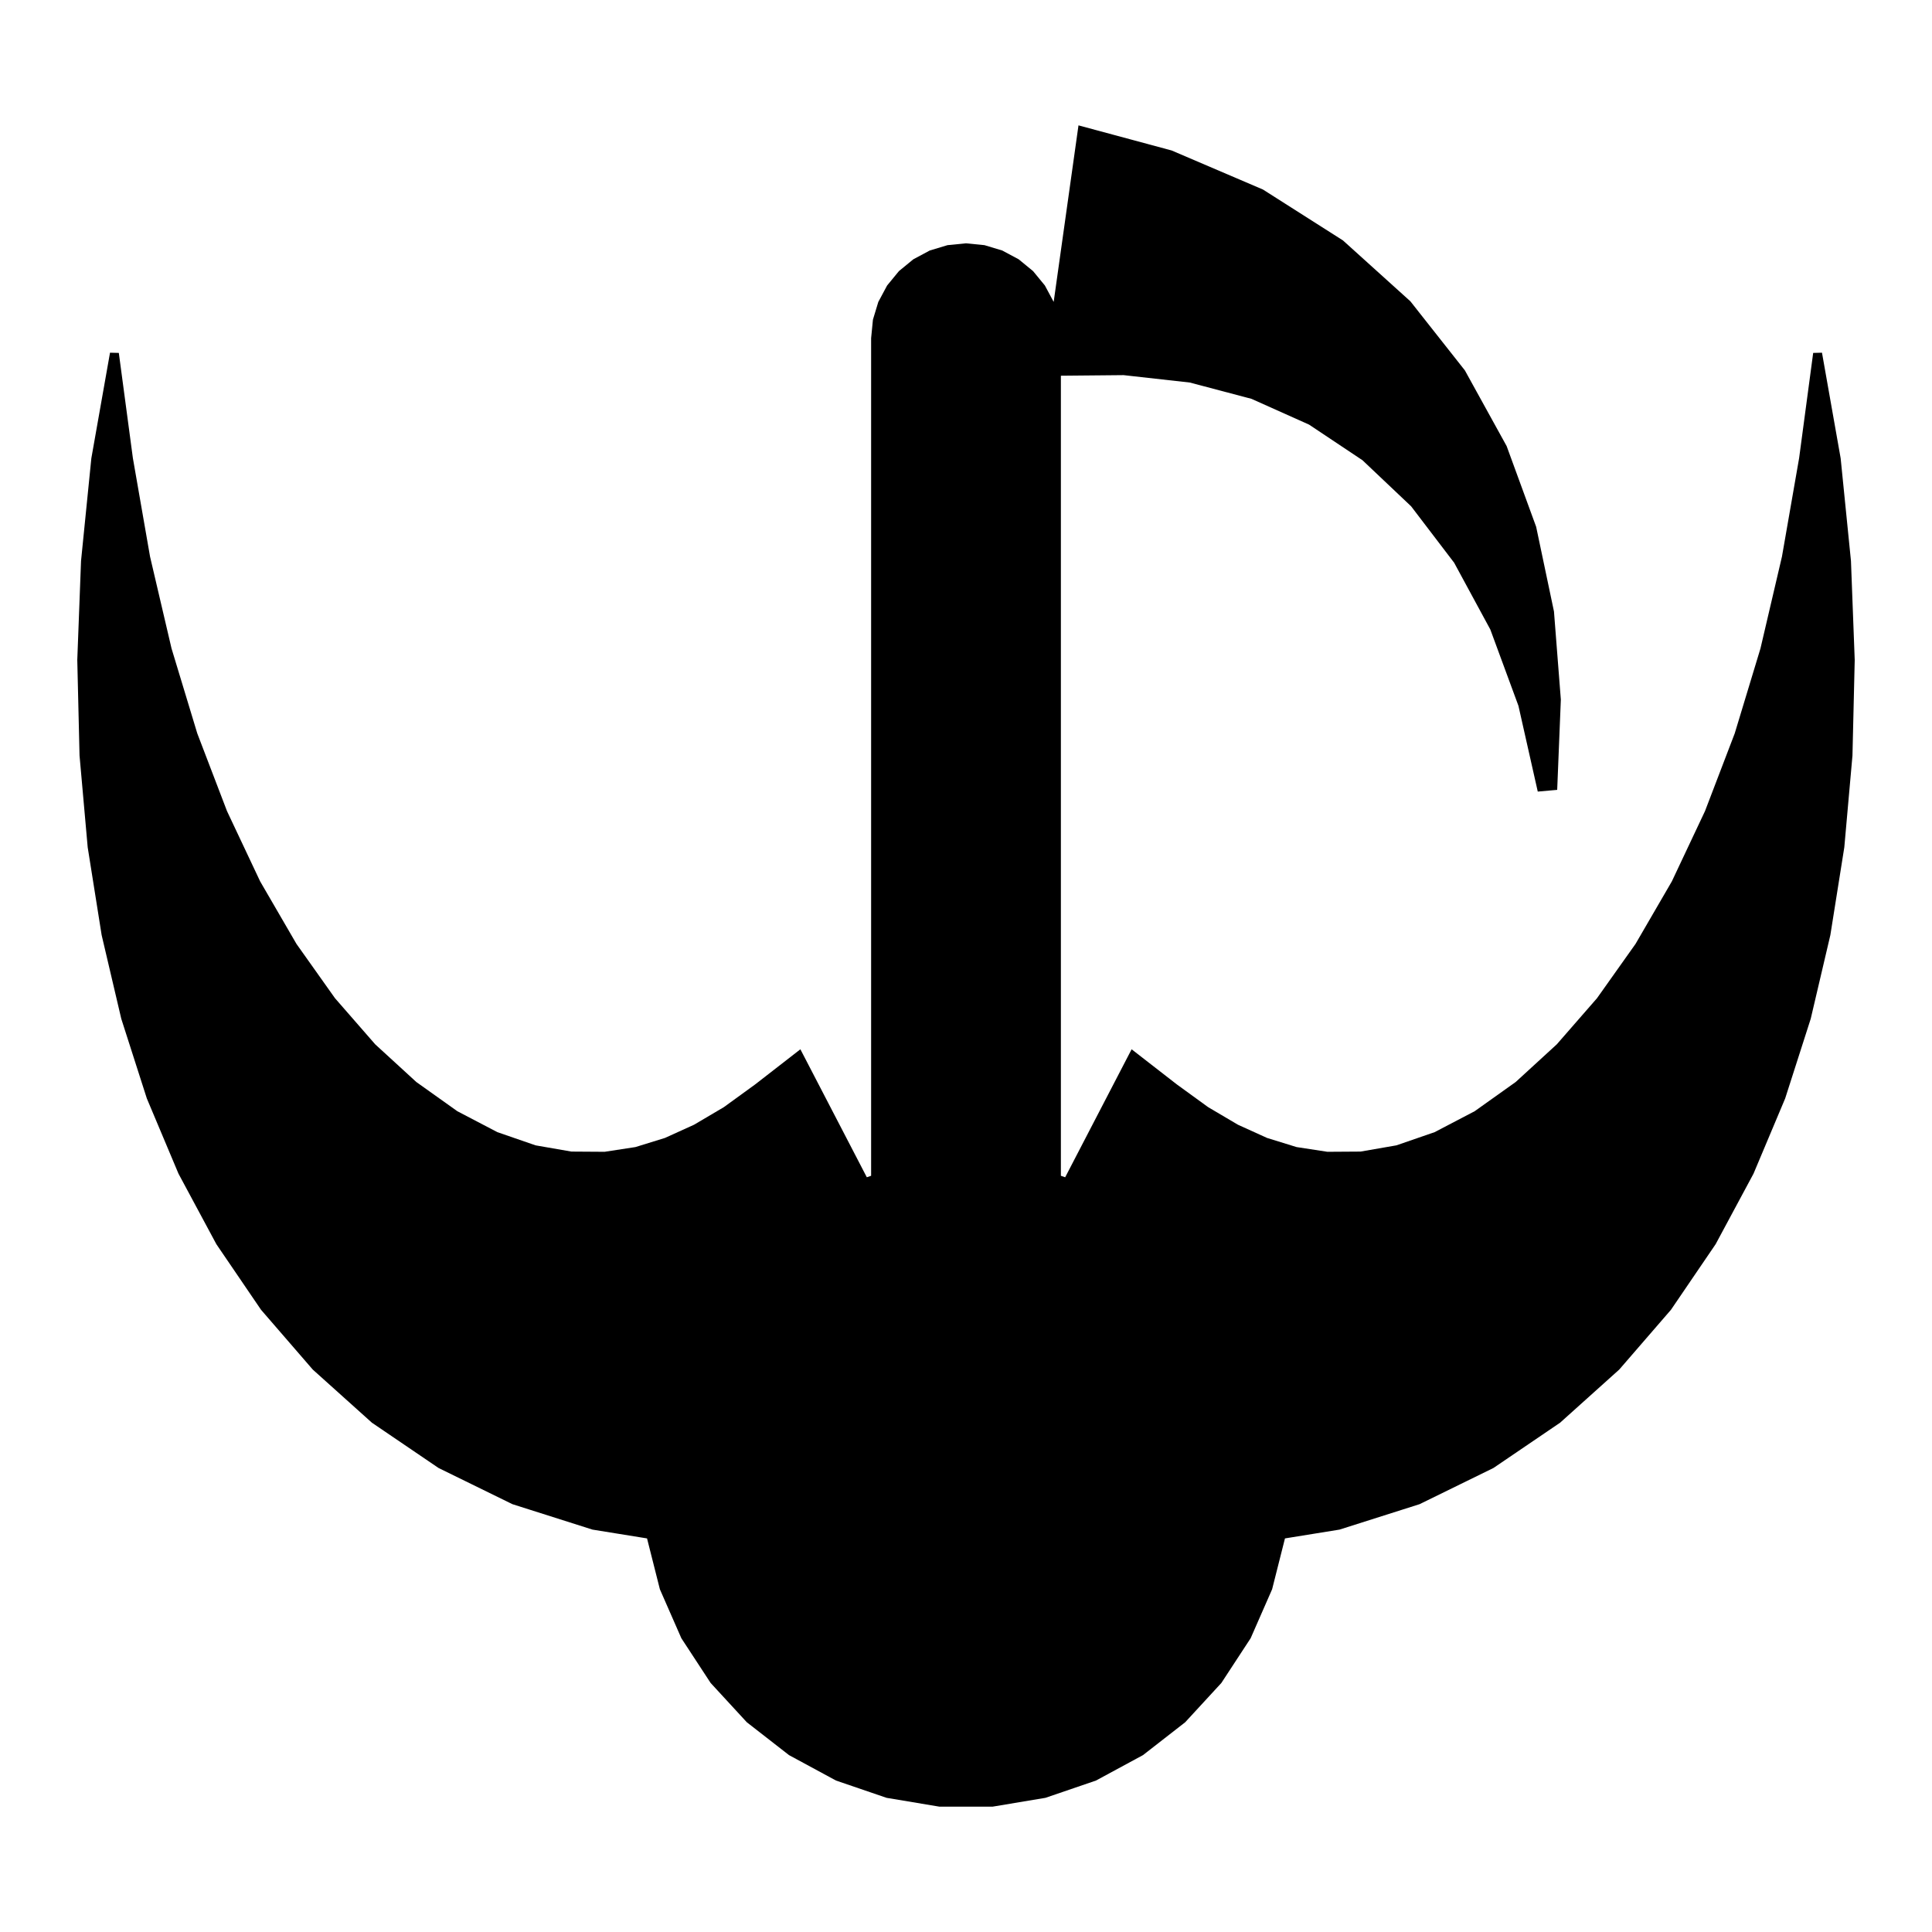
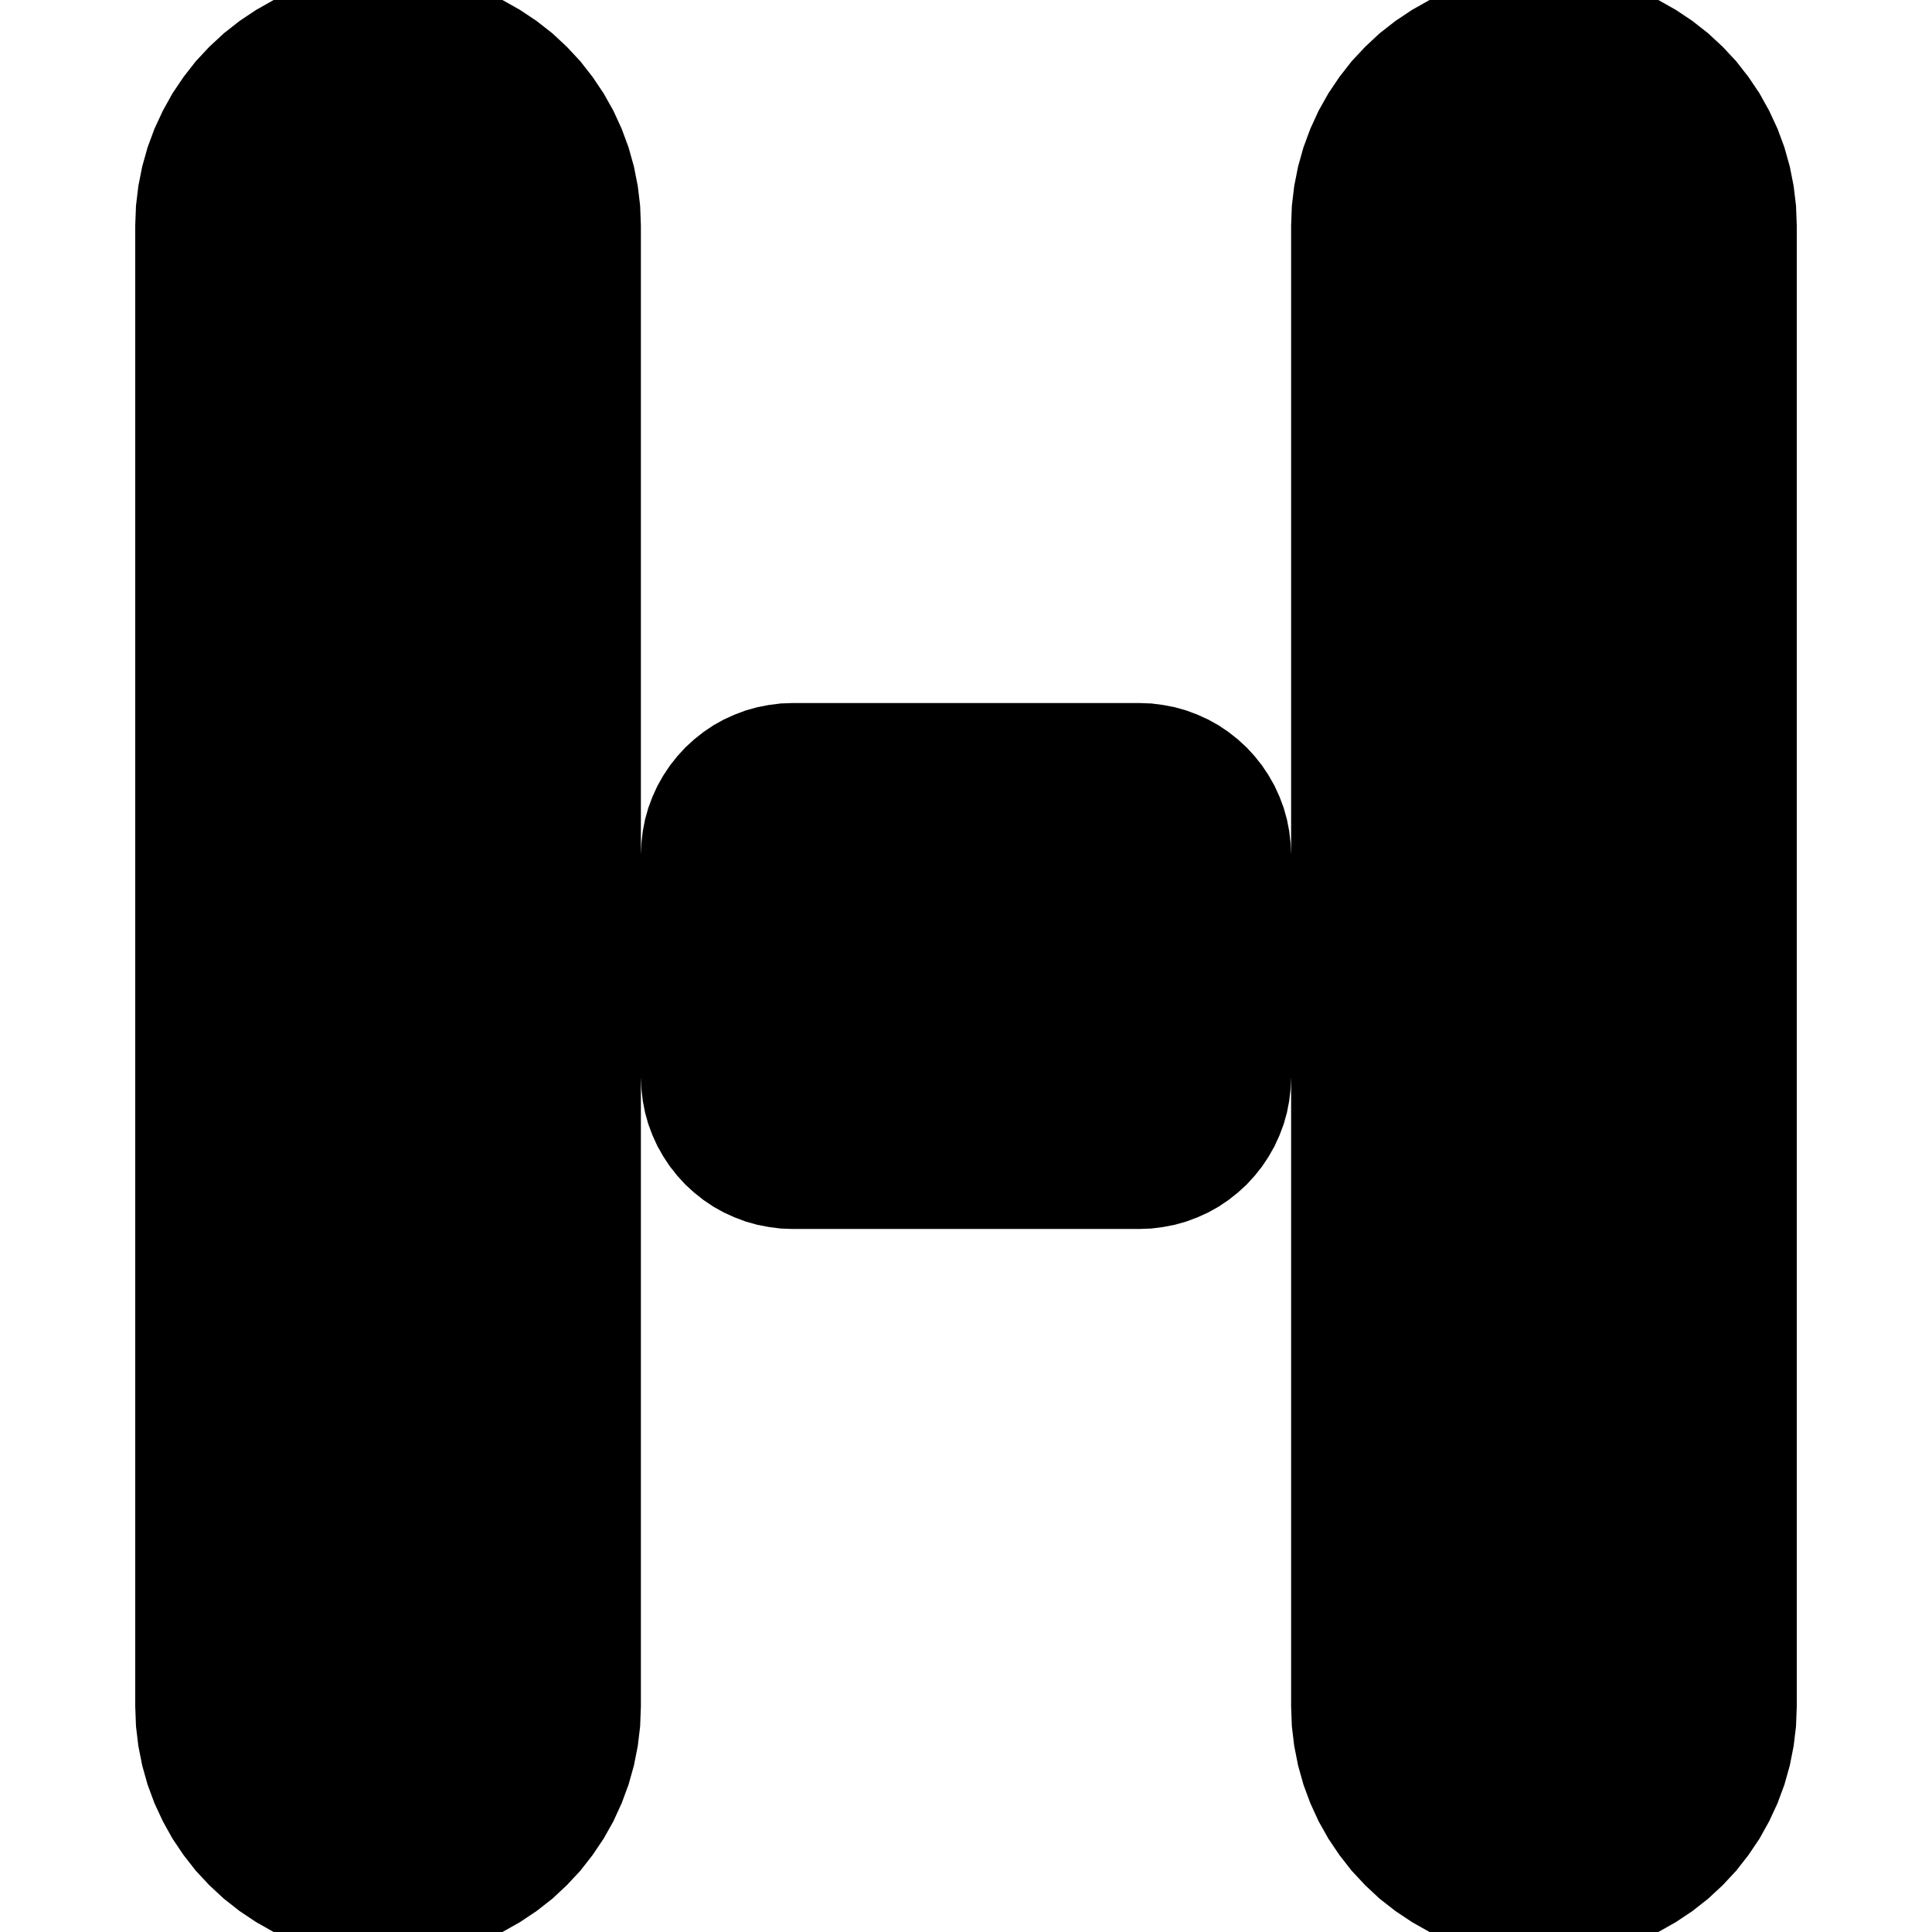
<svg xmlns="http://www.w3.org/2000/svg" width="18" height="18" viewBox="0 0 18 18">
-   <path fill="#000000" fill-rule="nonzero" d="M 9.546,13.8 L 8.818,14.068 L 7.976,14.286 L 7.137,14.391 L 6.313,14.379 L 5.52,14.251 L 4.774,14.014 L 4.086,13.677 L 3.465,13.255 L 2.914,12.76 L 2.432,12.203 L 2.016,11.592 L 1.663,10.935 L 1.368,10.234 L 1.13,9.492 L 0.947,8.712 L 0.817,7.894 L 0.741,7.039 L 0.72,6.149 L 0.755,5.226 L 0.851,4.27 L 1.025,3.286 L 1.107,3.288 L 1.238,4.268 L 1.398,5.186 L 1.598,6.041 L 1.838,6.833 L 2.115,7.557 L 2.424,8.212 L 2.762,8.794 L 3.121,9.3 L 3.496,9.73 L 3.879,10.081 L 4.261,10.353 L 4.634,10.548 L 4.99,10.671 L 5.324,10.729 L 5.633,10.731 L 5.92,10.687 L 6.195,10.602 L 6.466,10.479 L 6.744,10.315 L 7.036,10.103 L 7.457,9.776 Z M 10.543,9.776 L 10.964,10.103 L 11.256,10.315 L 11.534,10.479 L 11.805,10.602 L 12.08,10.687 L 12.367,10.731 L 12.676,10.729 L 13.01,10.671 L 13.366,10.548 L 13.739,10.353 L 14.121,10.081 L 14.504,9.73 L 14.879,9.3 L 15.238,8.794 L 15.576,8.212 L 15.885,7.557 L 16.162,6.833 L 16.402,6.041 L 16.602,5.186 L 16.762,4.268 L 16.893,3.288 L 16.975,3.286 L 17.149,4.27 L 17.245,5.226 L 17.28,6.149 L 17.259,7.039 L 17.183,7.894 L 17.053,8.712 L 16.87,9.492 L 16.632,10.234 L 16.337,10.935 L 15.984,11.592 L 15.568,12.203 L 15.086,12.76 L 14.535,13.255 L 13.914,13.677 L 13.226,14.014 L 12.48,14.251 L 11.687,14.379 L 10.863,14.391 L 10.024,14.286 L 9.182,14.068 L 8.454,13.8 Z M 8.116,13.828 L 8.116,3.151 L 8.116,3.151 L 8.133,2.978 L 8.183,2.813 L 8.265,2.66 L 8.375,2.526 L 8.509,2.416 L 8.662,2.334 L 8.828,2.284 L 9,2.267 L 9.172,2.284 L 9.338,2.334 L 9.491,2.416 L 9.625,2.526 L 9.735,2.66 L 9.817,2.813 L 9.867,2.978 L 9.884,3.151 L 9.884,13.828 Z M 10.048,1.168 L 10.916,1.402 L 11.767,1.766 L 12.512,2.24 L 13.14,2.807 L 13.648,3.451 L 14.037,4.156 L 14.312,4.908 L 14.478,5.697 L 14.542,6.518 L 14.508,7.359 L 14.327,7.375 L 14.147,6.576 L 13.885,5.865 L 13.548,5.243 L 13.147,4.717 L 12.694,4.288 L 12.196,3.956 L 11.66,3.716 L 11.085,3.564 L 10.468,3.495 L 9.72,3.502 Z M 12.015,13.828 L 11.974,14.324 L 11.852,14.807 L 11.652,15.263 L 11.379,15.68 L 11.042,16.046 L 10.649,16.352 L 10.211,16.589 L 9.74,16.75 L 9.249,16.832 L 8.751,16.832 L 8.26,16.75 L 7.789,16.589 L 7.351,16.352 L 6.958,16.046 L 6.621,15.68 L 6.348,15.263 L 6.148,14.807 L 6.026,14.324 L 5.985,13.828 L 6.026,13.332 L 6.148,12.849 L 6.348,12.393 L 6.621,11.976 L 6.958,11.61 L 7.351,11.304 L 7.789,11.067 L 8.26,10.905 L 8.751,10.823 L 9.249,10.823 L 9.74,10.905 L 10.211,11.067 L 10.649,11.304 L 11.042,11.61 L 11.379,11.976 L 11.652,12.393 L 11.852,12.849 L 11.974,13.332 Z" />
+   <path fill="#000000" fill-rule="nonzero" d="M 1.26,2.101 L 1.267,1.916 L 1.289,1.733 L 1.325,1.551 L 1.375,1.373 L 1.439,1.2 L 1.517,1.032 L 1.607,0.87 L 1.71,0.717 L 1.824,0.571 L 1.95,0.436 L 2.086,0.31 L 2.231,0.196 L 2.385,0.093 L 2.546,0.002 L 2.714,-0.075 L 2.888,-0.139 L 3.066,-0.189 L 3.247,-0.225 L 3.431,-0.247 L 3.616,-0.254 L 3.616,-0.254 L 3.8,-0.247 L 3.984,-0.225 L 4.166,-0.189 L 4.344,-0.139 L 4.517,-0.075 L 4.685,0.002 L 4.846,0.093 L 5,0.196 L 5.146,0.31 L 5.281,0.436 L 5.407,0.571 L 5.521,0.717 L 5.624,0.87 L 5.715,1.032 L 5.792,1.2 L 5.856,1.373 L 5.906,1.551 L 5.942,1.733 L 5.964,1.916 L 5.971,2.101 L 5.971,15.899 L 5.964,16.084 L 5.942,16.267 L 5.906,16.449 L 5.856,16.627 L 5.792,16.8 L 5.715,16.968 L 5.624,17.13 L 5.521,17.283 L 5.407,17.429 L 5.281,17.564 L 5.146,17.69 L 5,17.804 L 4.846,17.907 L 4.685,17.998 L 4.517,18.075 L 4.344,18.139 L 4.166,18.189 L 3.984,18.225 L 3.8,18.247 L 3.616,18.254 L 3.616,18.254 L 3.431,18.247 L 3.247,18.225 L 3.066,18.189 L 2.888,18.139 L 2.714,18.075 L 2.546,17.998 L 2.385,17.907 L 2.231,17.804 L 2.086,17.69 L 1.95,17.564 L 1.824,17.429 L 1.71,17.283 L 1.607,17.13 L 1.517,16.968 L 1.439,16.8 L 1.375,16.627 L 1.325,16.449 L 1.289,16.267 L 1.267,16.084 L 1.26,15.899 Z M 12.029,2.101 L 12.036,1.916 L 12.058,1.733 L 12.094,1.551 L 12.144,1.373 L 12.208,1.2 L 12.285,1.032 L 12.376,0.87 L 12.479,0.717 L 12.593,0.571 L 12.719,0.436 L 12.854,0.31 L 13,0.196 L 13.154,0.093 L 13.315,0.002 L 13.483,-0.075 L 13.656,-0.139 L 13.834,-0.189 L 14.016,-0.225 L 14.2,-0.247 L 14.384,-0.254 L 14.384,-0.254 L 14.569,-0.247 L 14.753,-0.225 L 14.934,-0.189 L 15.112,-0.139 L 15.286,-0.075 L 15.454,0.002 L 15.615,0.093 L 15.769,0.196 L 15.914,0.31 L 16.05,0.436 L 16.176,0.571 L 16.29,0.717 L 16.393,0.87 L 16.483,1.032 L 16.561,1.2 L 16.625,1.373 L 16.675,1.551 L 16.711,1.733 L 16.733,1.916 L 16.74,2.101 L 16.74,15.899 L 16.733,16.084 L 16.711,16.267 L 16.675,16.449 L 16.625,16.627 L 16.561,16.8 L 16.483,16.968 L 16.393,17.13 L 16.29,17.283 L 16.176,17.429 L 16.05,17.564 L 15.914,17.69 L 15.769,17.804 L 15.615,17.907 L 15.454,17.998 L 15.286,18.075 L 15.112,18.139 L 14.934,18.189 L 14.753,18.225 L 14.569,18.247 L 14.384,18.254 L 14.384,18.254 L 14.2,18.247 L 14.016,18.225 L 13.834,18.189 L 13.656,18.139 L 13.483,18.075 L 13.315,17.998 L 13.154,17.907 L 13,17.804 L 12.854,17.69 L 12.719,17.564 L 12.593,17.429 L 12.479,17.283 L 12.376,17.13 L 12.285,16.968 L 12.208,16.8 L 12.144,16.627 L 12.094,16.449 L 12.058,16.267 L 12.036,16.084 L 12.029,15.899 Z M 5.971,7.964 L 5.976,7.853 L 5.989,7.742 L 6.01,7.634 L 6.04,7.527 L 6.079,7.423 L 6.125,7.322 L 6.18,7.225 L 6.241,7.133 L 6.31,7.046 L 6.385,6.964 L 6.467,6.889 L 6.554,6.82 L 6.646,6.758 L 6.743,6.704 L 6.844,6.658 L 6.948,6.619 L 7.055,6.589 L 7.164,6.568 L 7.274,6.554 L 7.385,6.55 L 10.615,6.55 L 10.726,6.554 L 10.836,6.568 L 10.945,6.589 L 11.052,6.619 L 11.156,6.658 L 11.257,6.704 L 11.354,6.758 L 11.446,6.82 L 11.533,6.889 L 11.615,6.964 L 11.69,7.046 L 11.759,7.133 L 11.82,7.225 L 11.875,7.322 L 11.921,7.423 L 11.96,7.527 L 11.99,7.634 L 12.011,7.742 L 12.024,7.853 L 12.029,7.964 L 12.029,10.036 L 12.024,10.147 L 12.011,10.258 L 11.99,10.366 L 11.96,10.473 L 11.921,10.577 L 11.875,10.678 L 11.82,10.775 L 11.759,10.867 L 11.69,10.954 L 11.615,11.036 L 11.533,11.111 L 11.446,11.18 L 11.354,11.242 L 11.257,11.296 L 11.156,11.342 L 11.052,11.381 L 10.945,11.411 L 10.836,11.432 L 10.726,11.446 L 10.615,11.45 L 7.385,11.45 L 7.274,11.446 L 7.164,11.432 L 7.055,11.411 L 6.948,11.381 L 6.844,11.342 L 6.743,11.296 L 6.646,11.242 L 6.554,11.18 L 6.467,11.111 L 6.385,11.036 L 6.31,10.954 L 6.241,10.867 L 6.18,10.775 L 6.125,10.678 L 6.079,10.577 L 6.04,10.473 L 6.01,10.366 L 5.989,10.258 L 5.976,10.147 L 5.971,10.036 Z" />
</svg>
